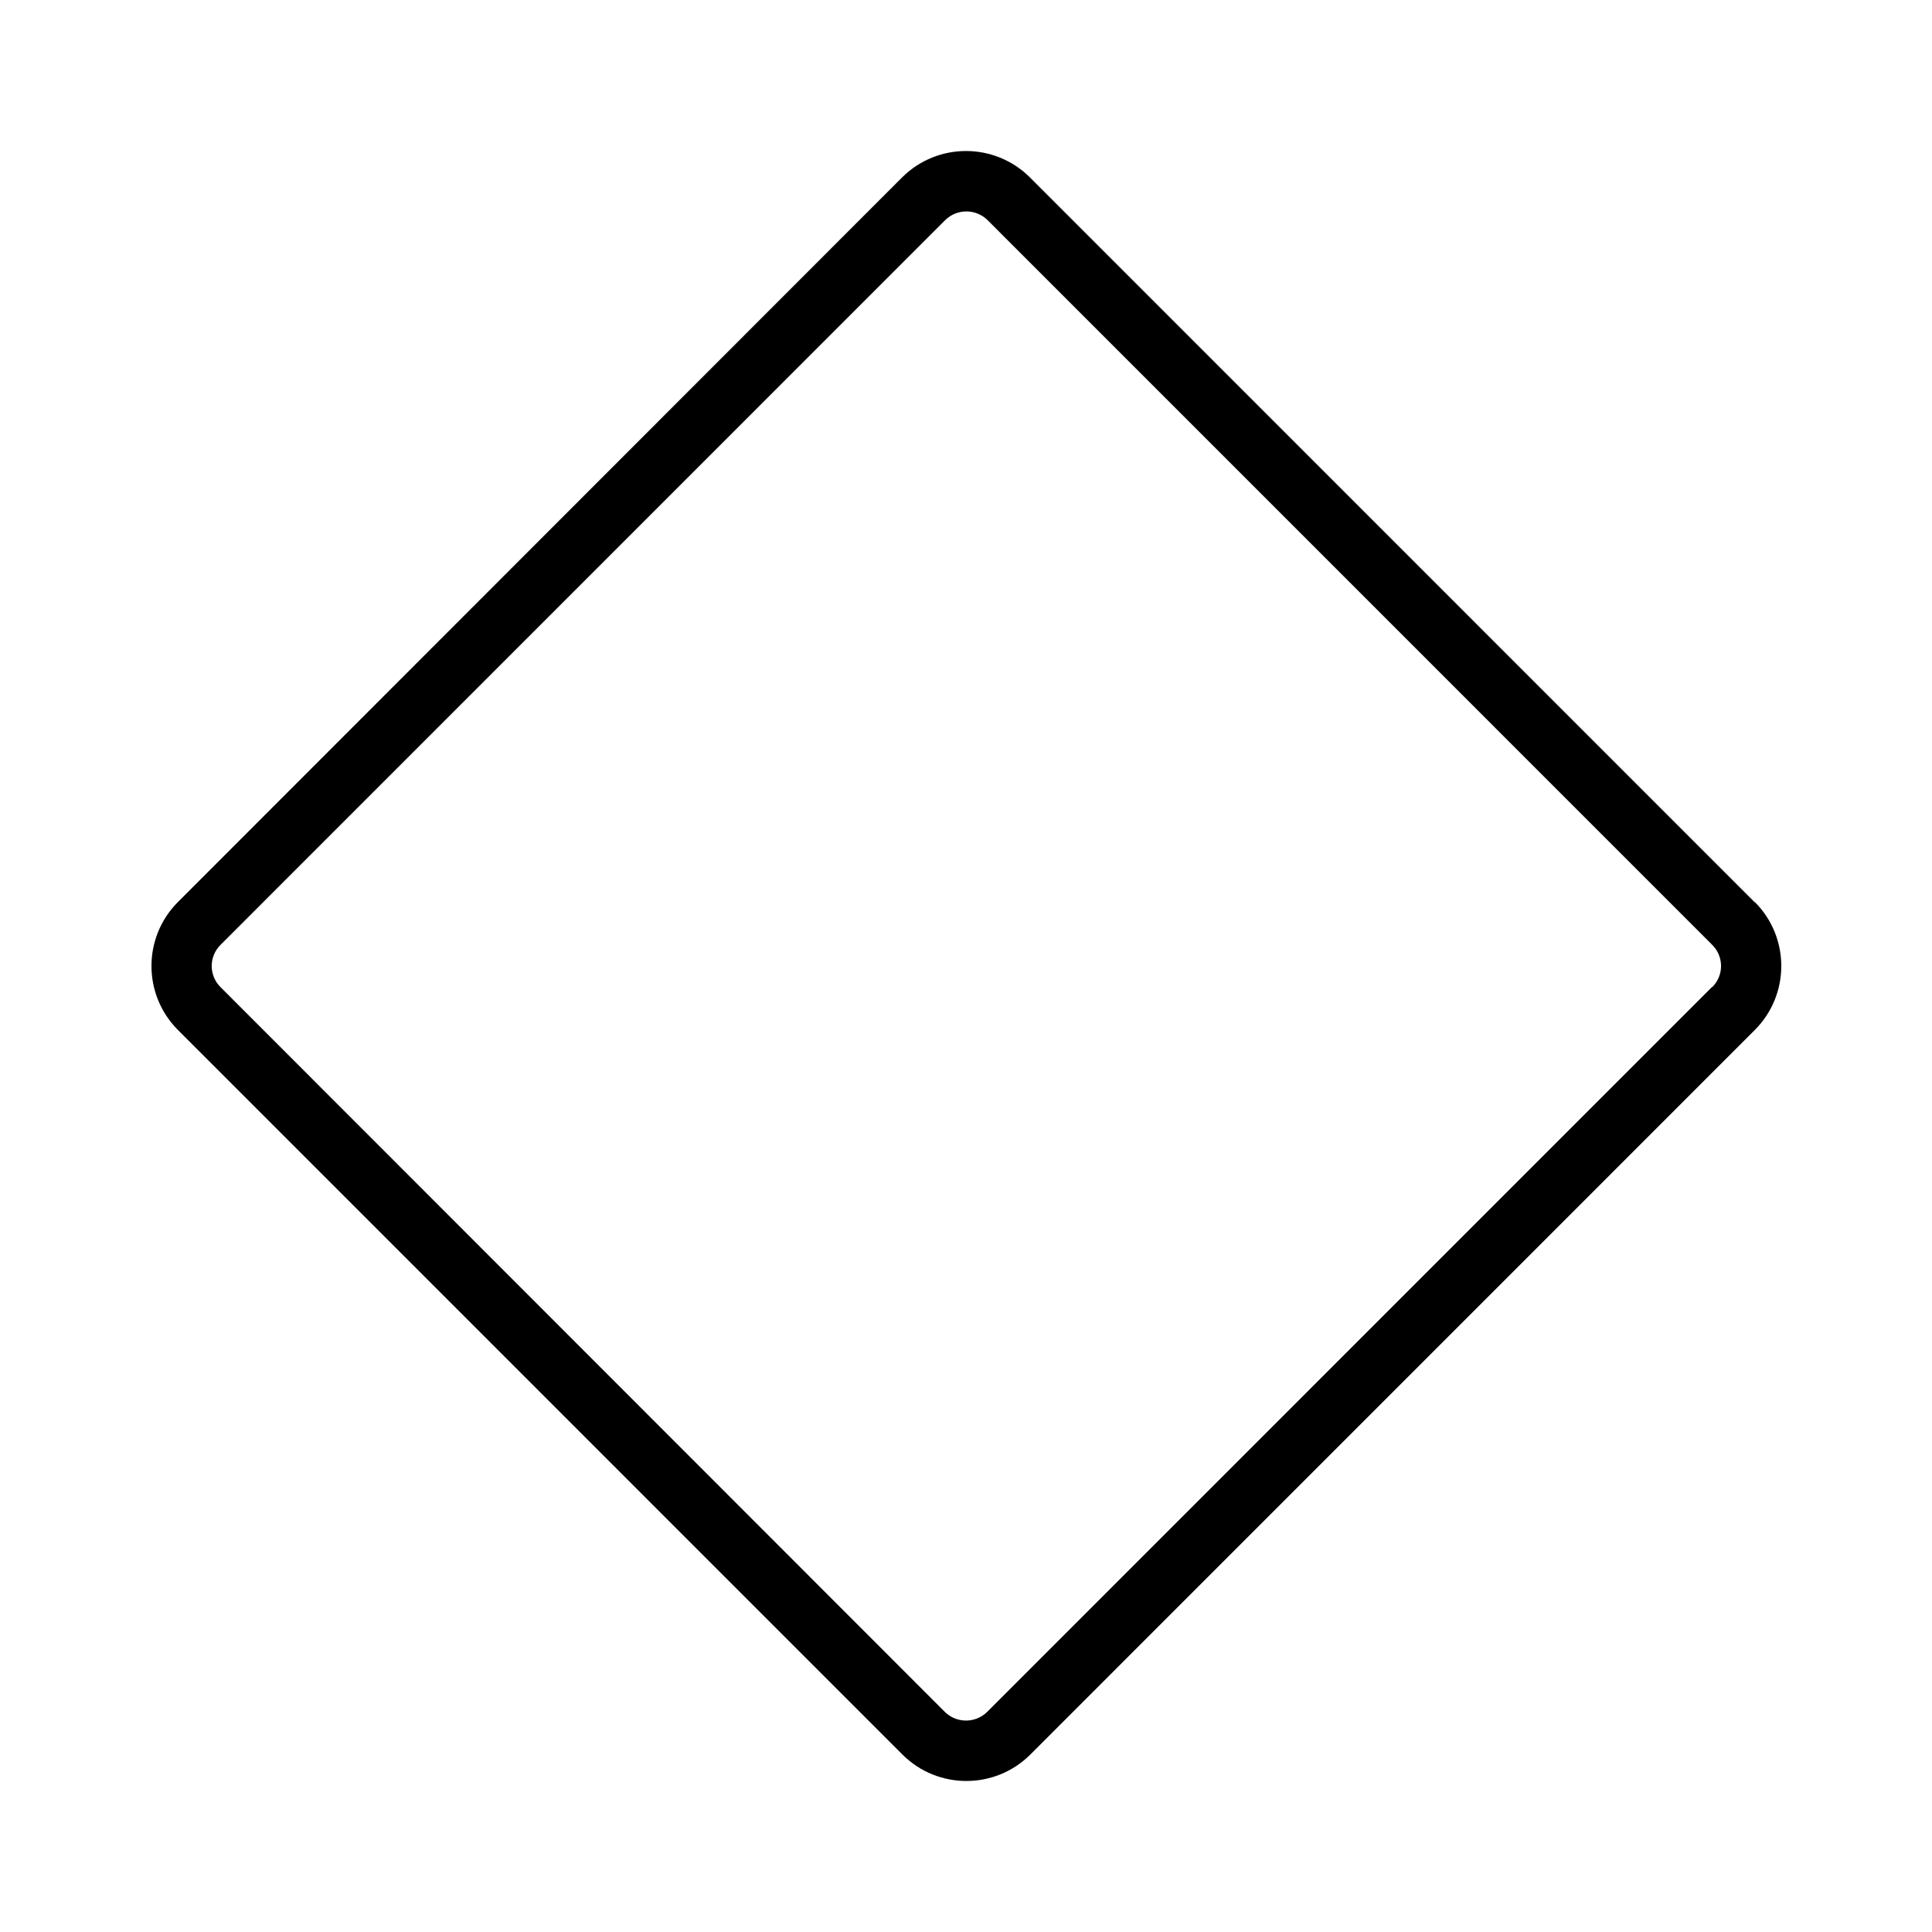
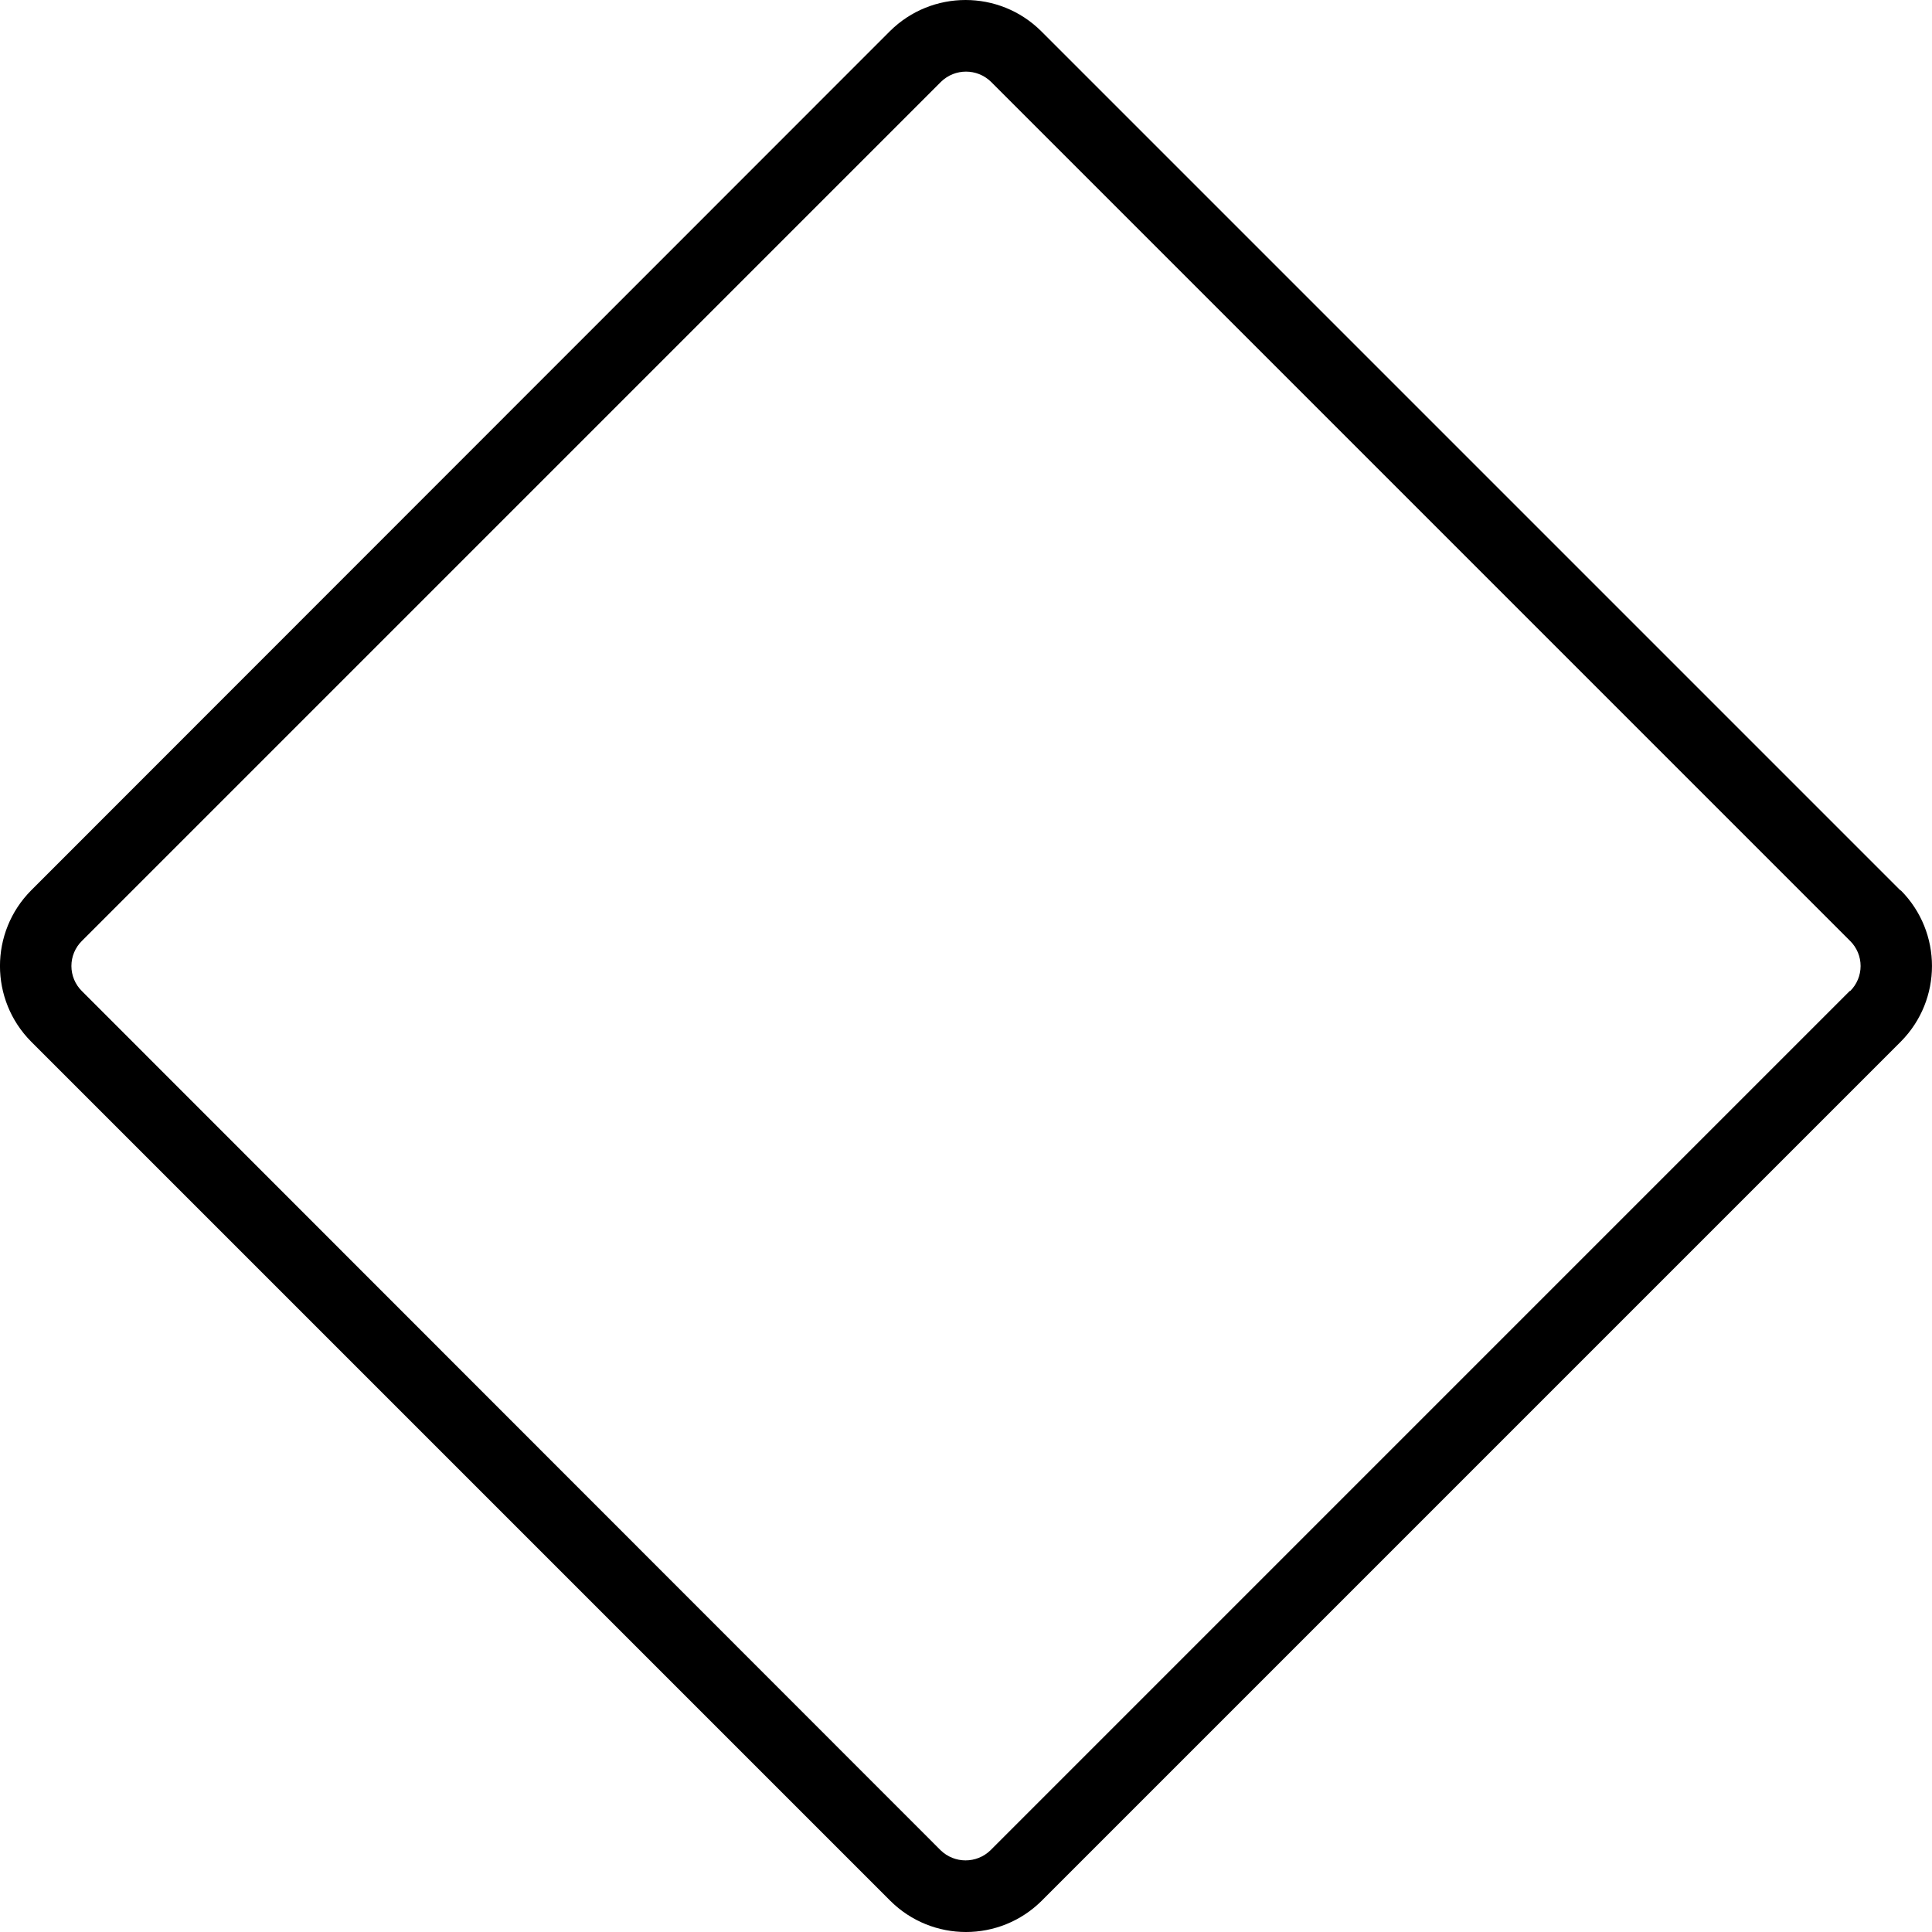
- <svg xmlns="http://www.w3.org/2000/svg" width="32" height="32" fill="#000000" viewBox="0 0 256 256">
-   <path d="M232.5,119.55,136.45,23.49a12,12,0,0,0-16.9,0l-96,96.06a12,12,0,0,0,0,16.9l96.05,96.06a12,12,0,0,0,16.9,0l96.05-96.06a12,12,0,0,0,0-16.9Zm-5.66,11.24-96.05,96.06a4,4,0,0,1-5.58,0l-96-96.06a3.94,3.94,0,0,1,0-5.58l96.05-96.06a4,4,0,0,1,5.58,0l96.05,96.06a3.94,3.94,0,0,1,0,5.58Z" />
+ <svg xmlns="http://www.w3.org/2000/svg" fill="currentColor" width="300" height="300" viewBox="0 0 300 300">
+   <defs>
+     <clipPath id="clip-iPhone_14_Pro_1">
+       <rect width="300" height="300" />
+     </clipPath>
+   </defs>
+   <g id="iPhone_14_Pro_1" data-name="iPhone 14 Pro – 1" clip-path="url(#clip-iPhone_14_Pro_1)">
+     <path id="asscher-diamond" d="M315.167,158.273,181.739,24.844a16.671,16.671,0,0,0-23.477,0L24.9,158.273a16.667,16.667,0,0,0,0,23.474l133.428,133.43a16.671,16.671,0,0,0,23.477,0l133.428-133.43a16.667,16.667,0,0,0,0-23.474ZM307.3,173.886,173.877,307.315a5.557,5.557,0,0,1-7.751,0L32.767,173.886a5.472,5.472,0,0,1,0-7.751L166.195,32.706a5.557,5.557,0,0,1,7.751,0l133.428,133.43a5.472,5.472,0,0,1,0,7.751Z" transform="translate(-20.07 -20.01)" />
+   </g>
</svg>
